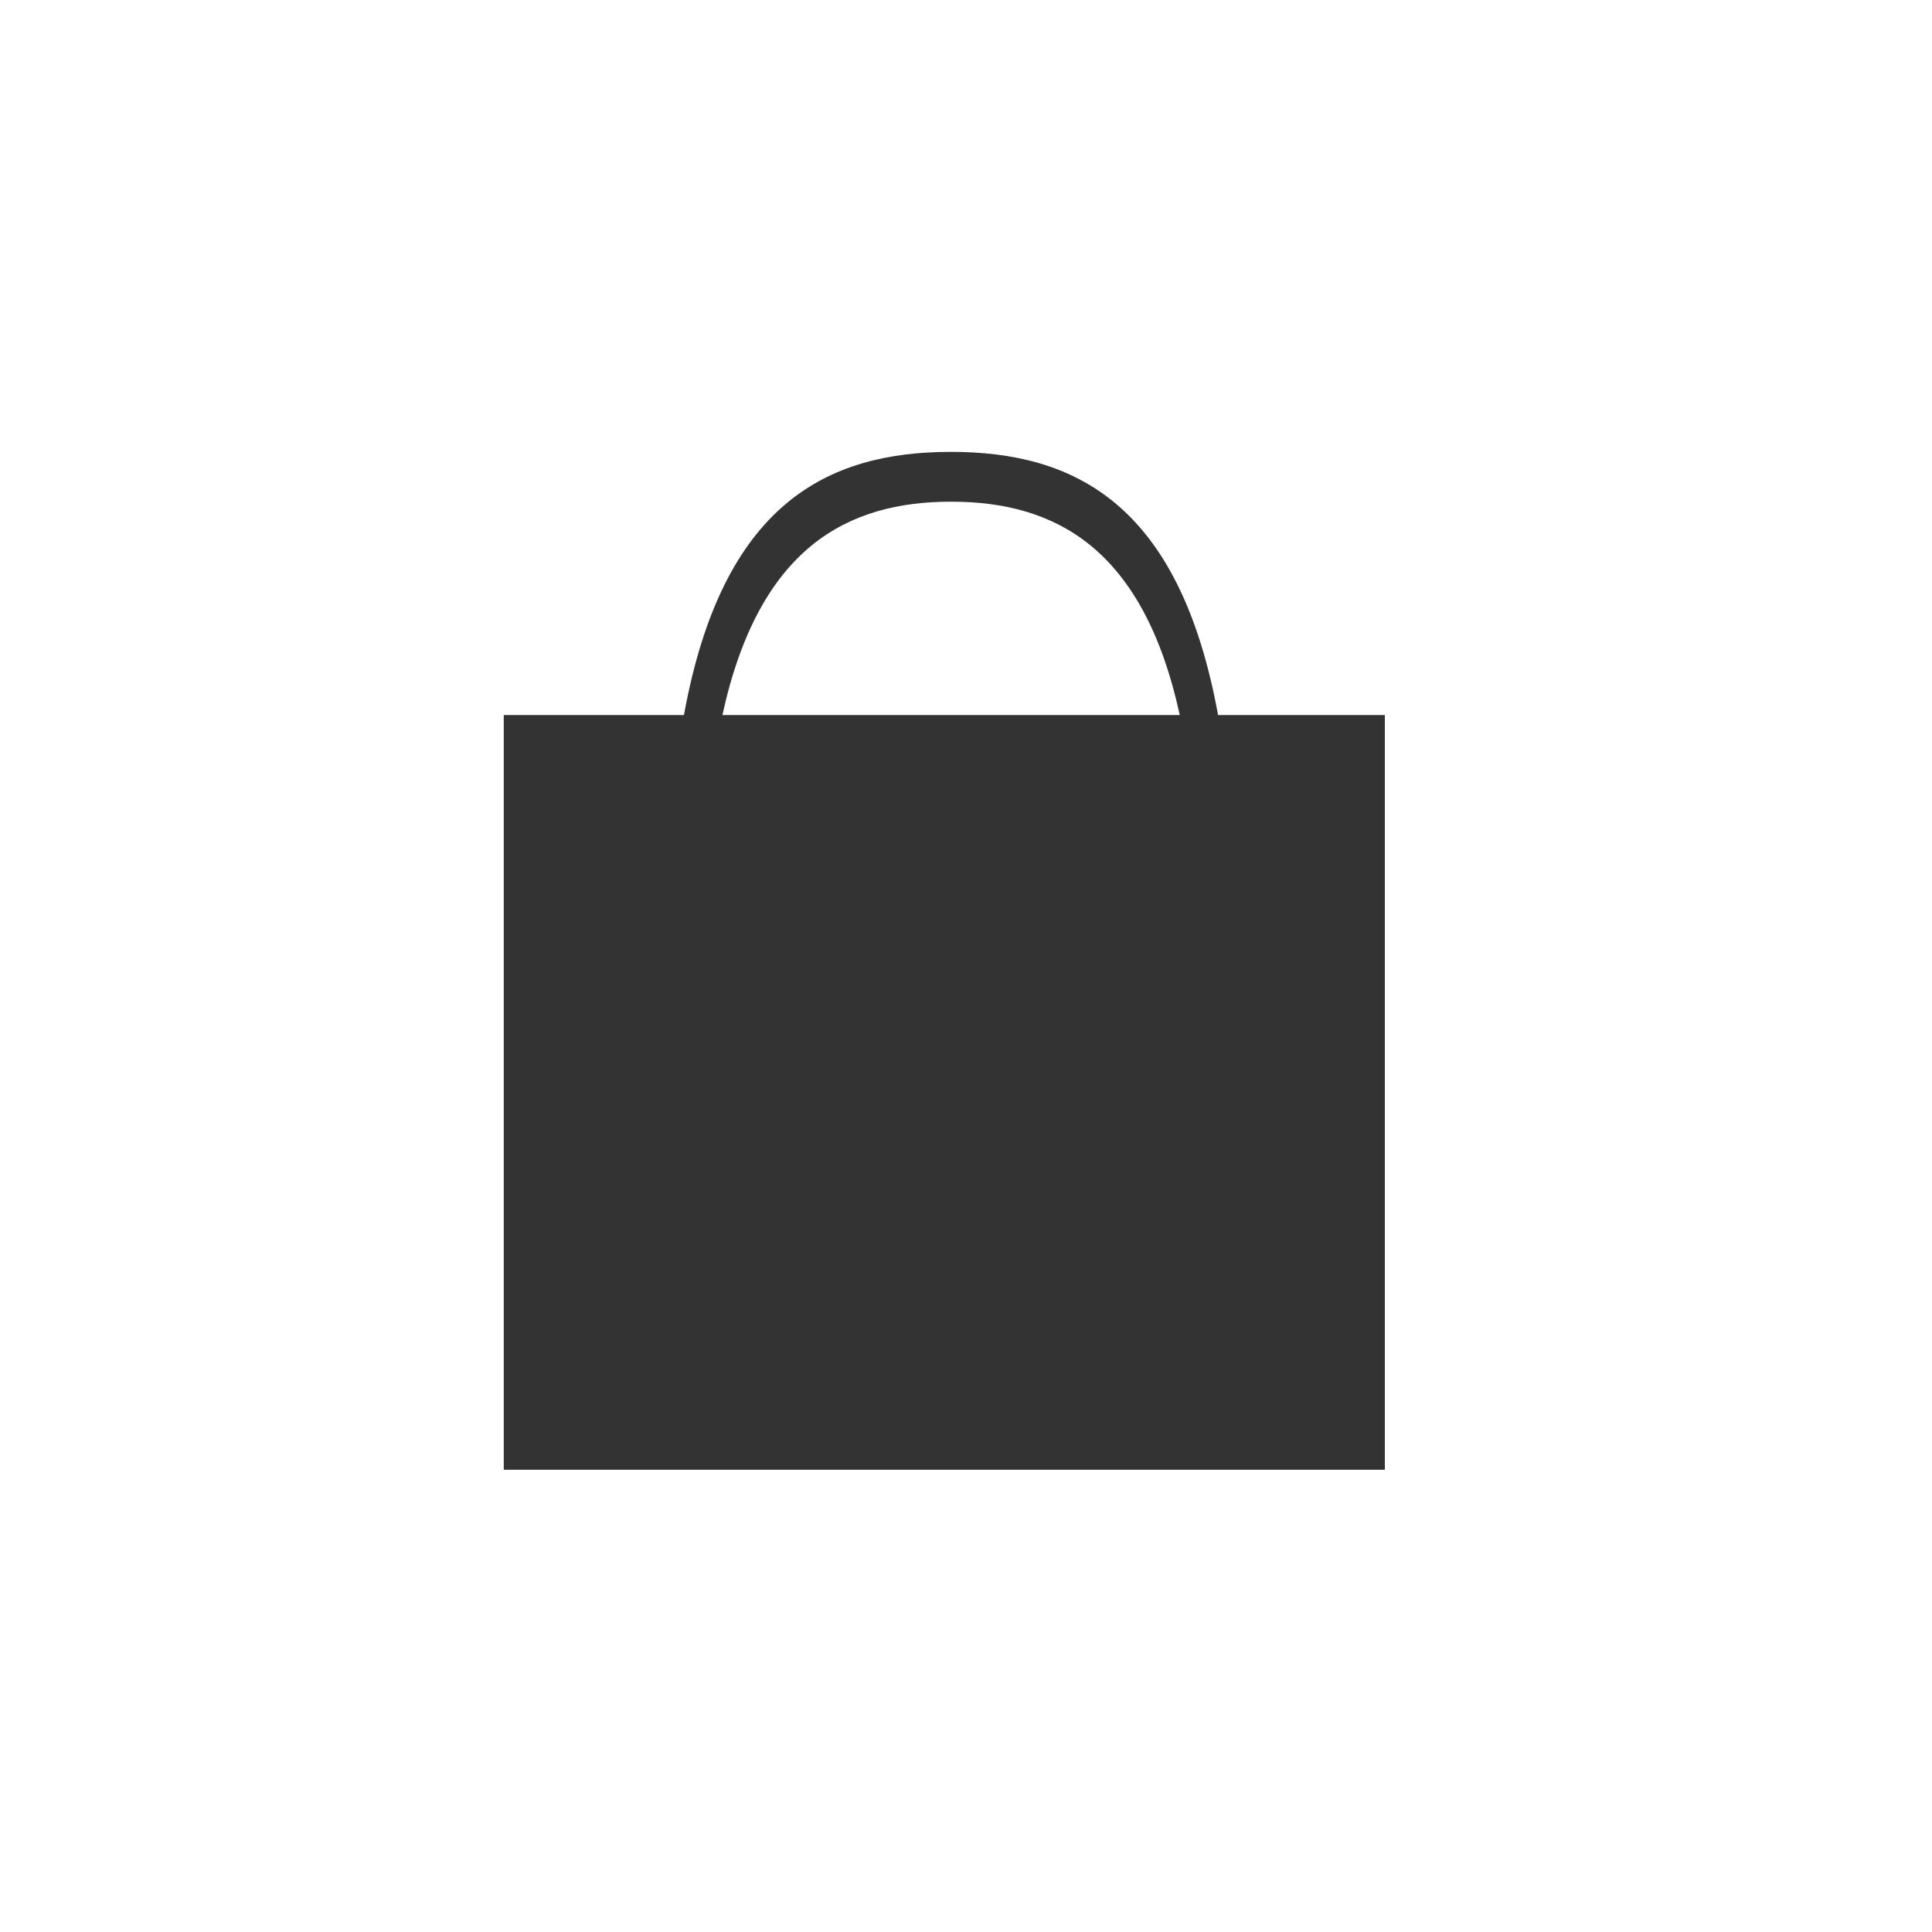
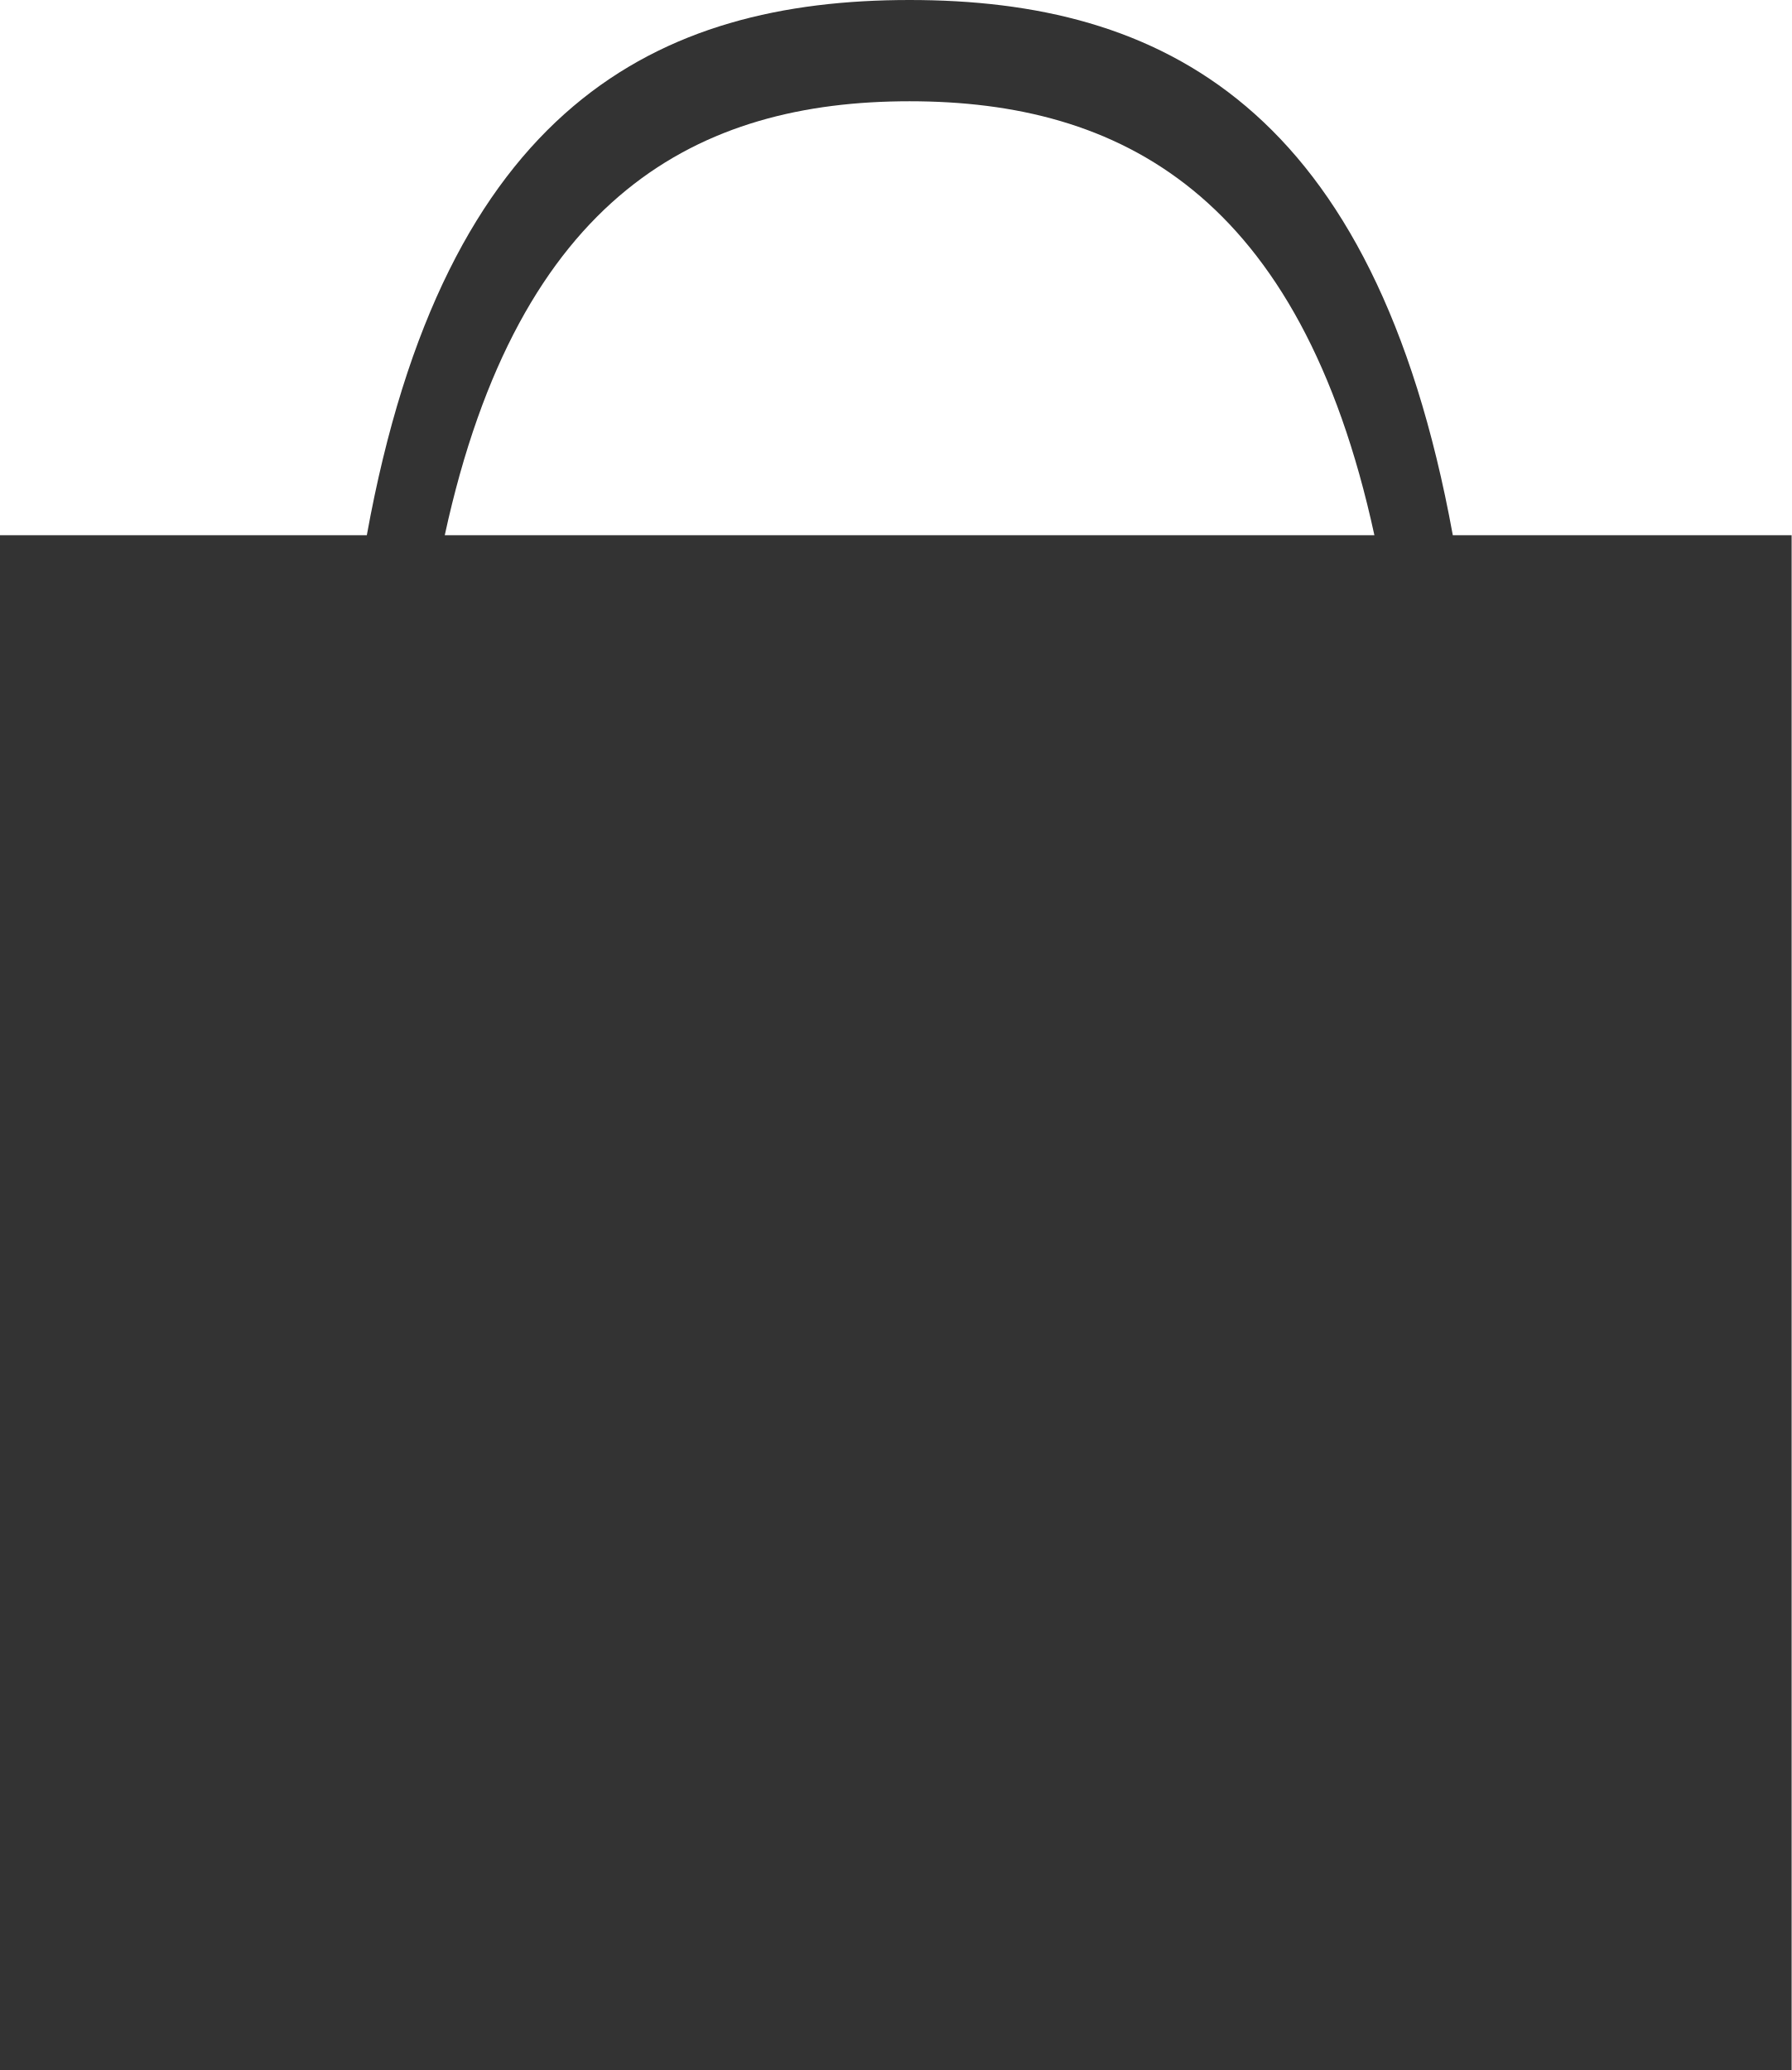
- <svg xmlns="http://www.w3.org/2000/svg" version="1.1" id="Layer_1" x="0px" y="0px" viewBox="0 0 1024 1024" enable-background="new 0 0 1024 1024" xml:space="preserve">
-   <path fill="#333333" d="M676,379L676,379h-30.4c-20.4-112-76-139.5-141.6-139.5S382.9,267,362.5,379h-42.4H267v400h467V379H676z   M382.9,379c19.4-89,66.4-113.1,121.2-113.1S605.9,290,625.3,379H382.9z" />
+ <svg xmlns="http://www.w3.org/2000/svg" version="1.1" id="Layer_1" x="0px" y="0px" viewBox="393.8 196.9 383.9 443.6" enable-background="new 393.8 196.9 383.9 443.6" xml:space="preserve">
+   <path fill="#333333" d="M730.1,311.6L730.1,311.6h-25c-16.8-92.1-62.5-114.7-116.4-114.7c-53.9,0-99.6,22.6-116.3,114.7h-34.9h-43.7  v328.9h383.9V311.6H730.1z M489.1,311.6c15.9-73.2,54.6-93,99.6-93s83.7,19.8,99.6,93H489.1z" />
</svg>
